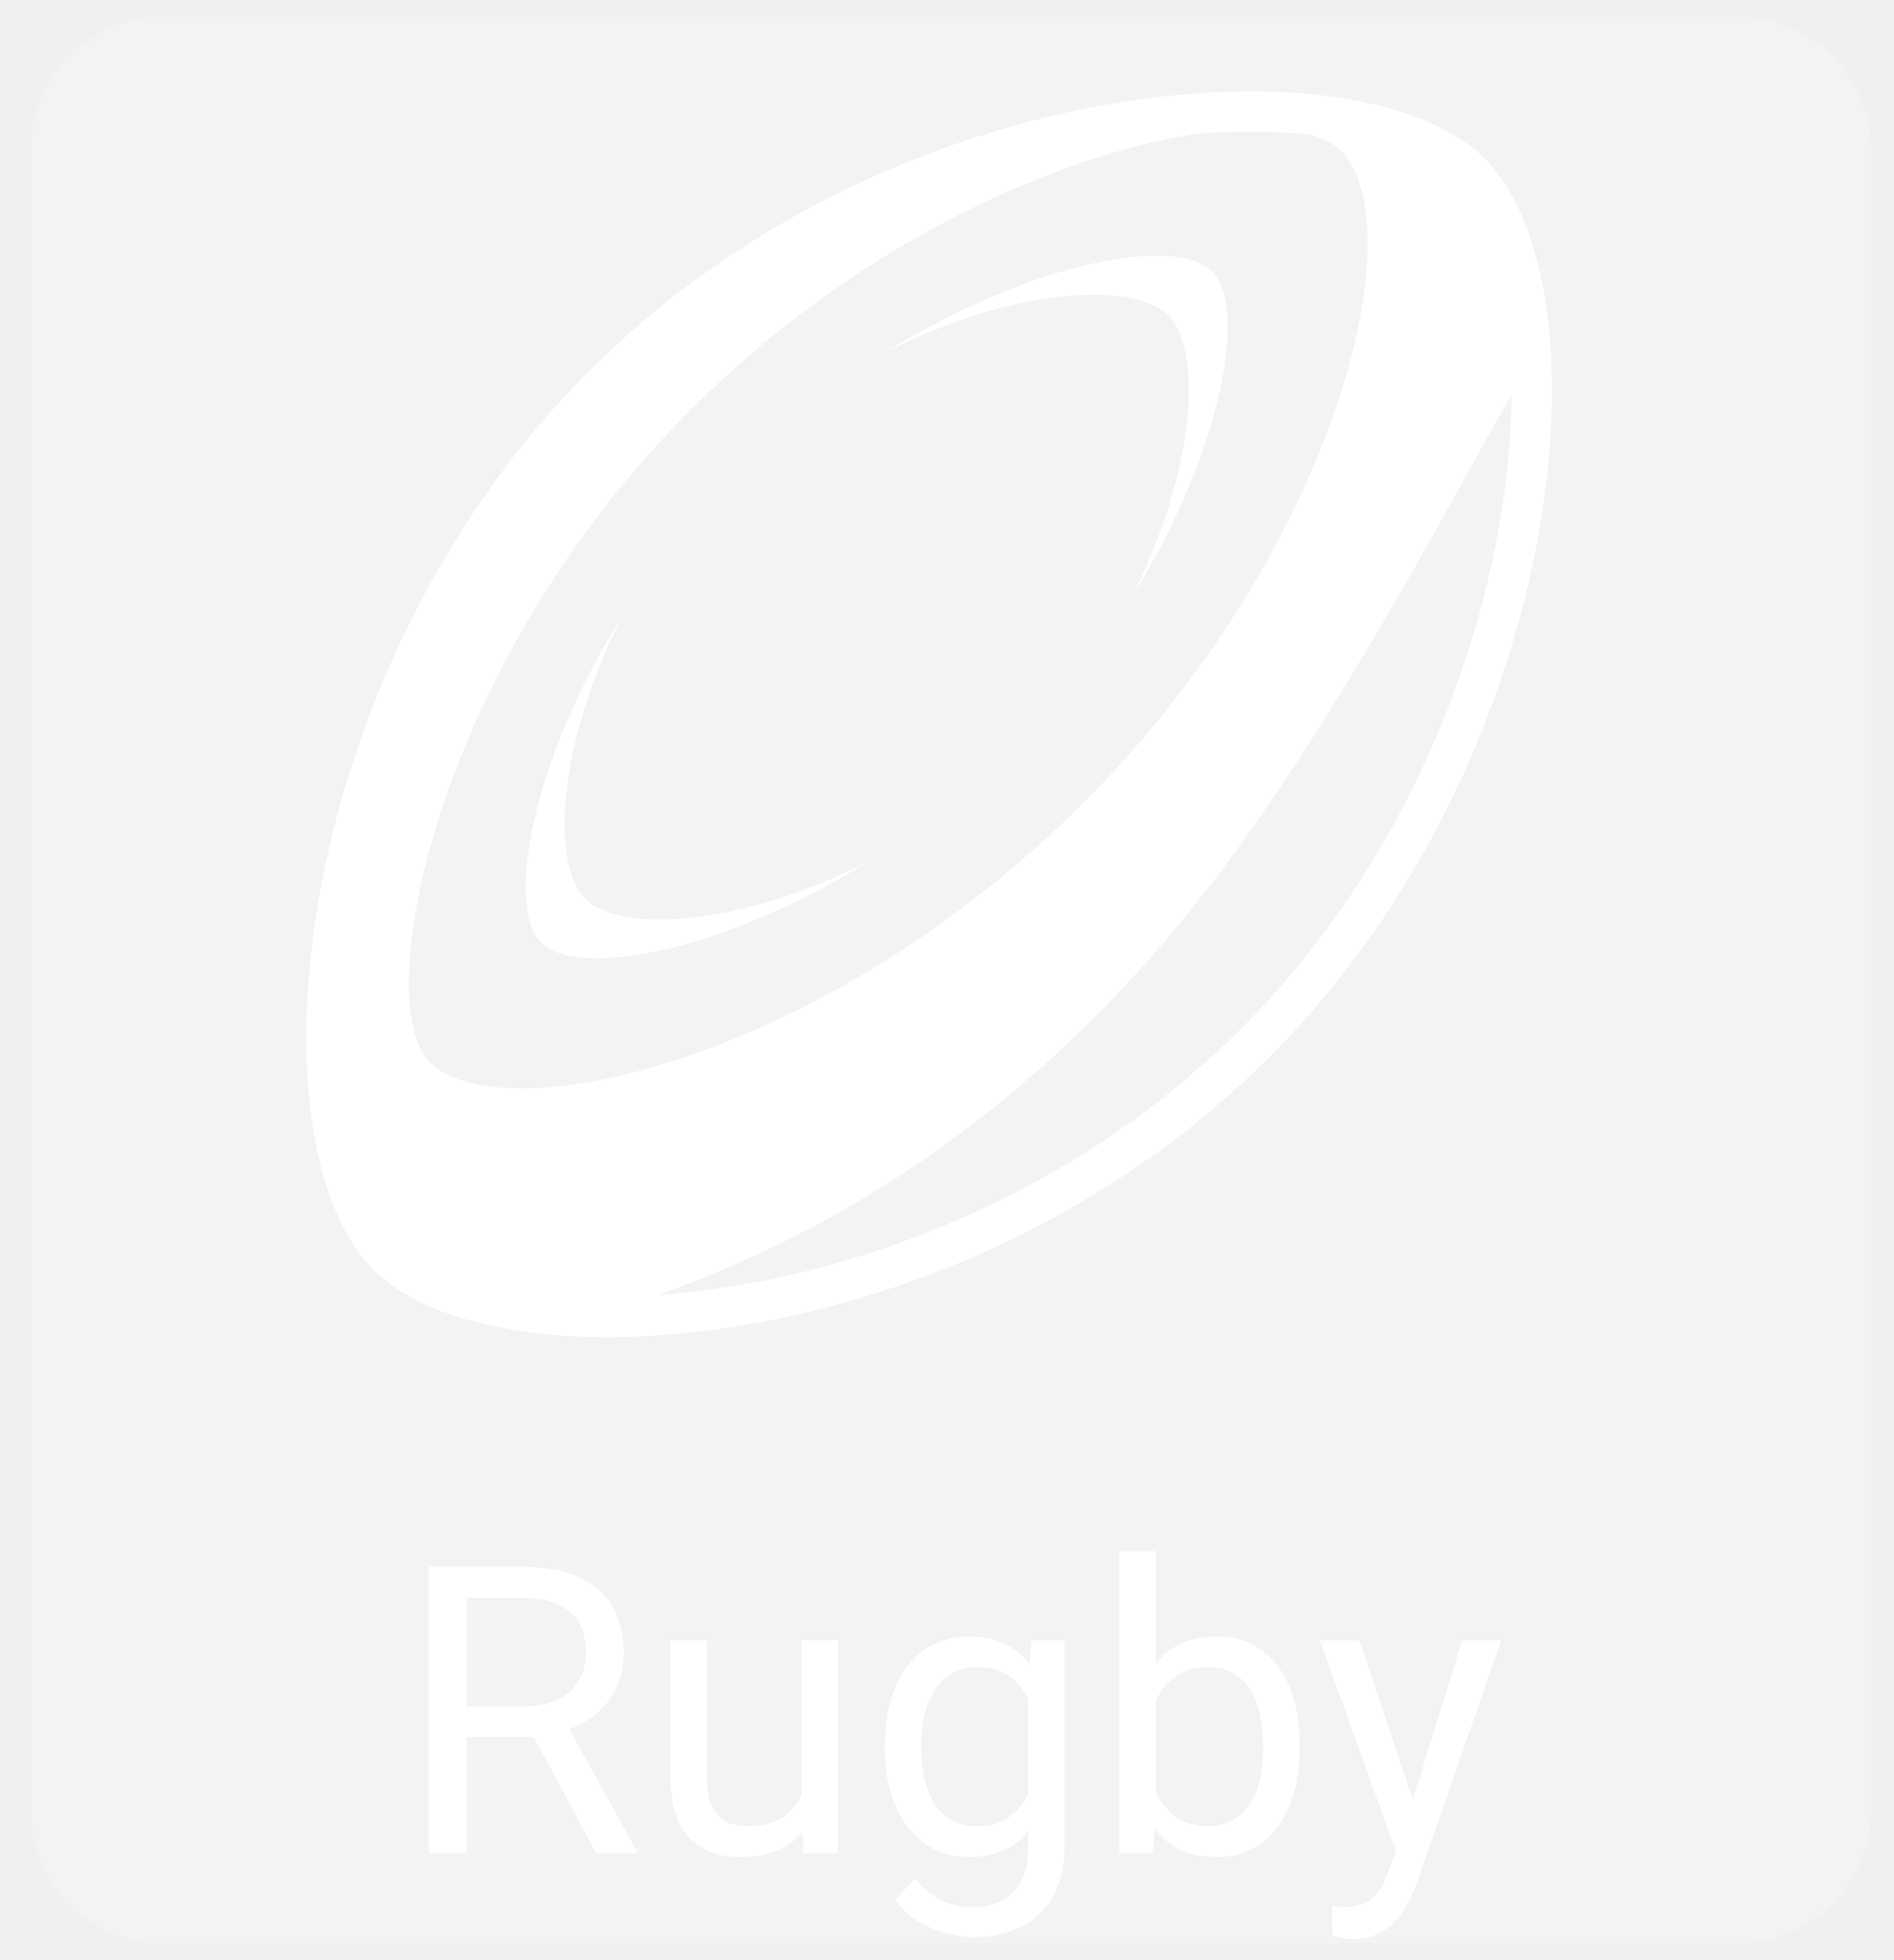
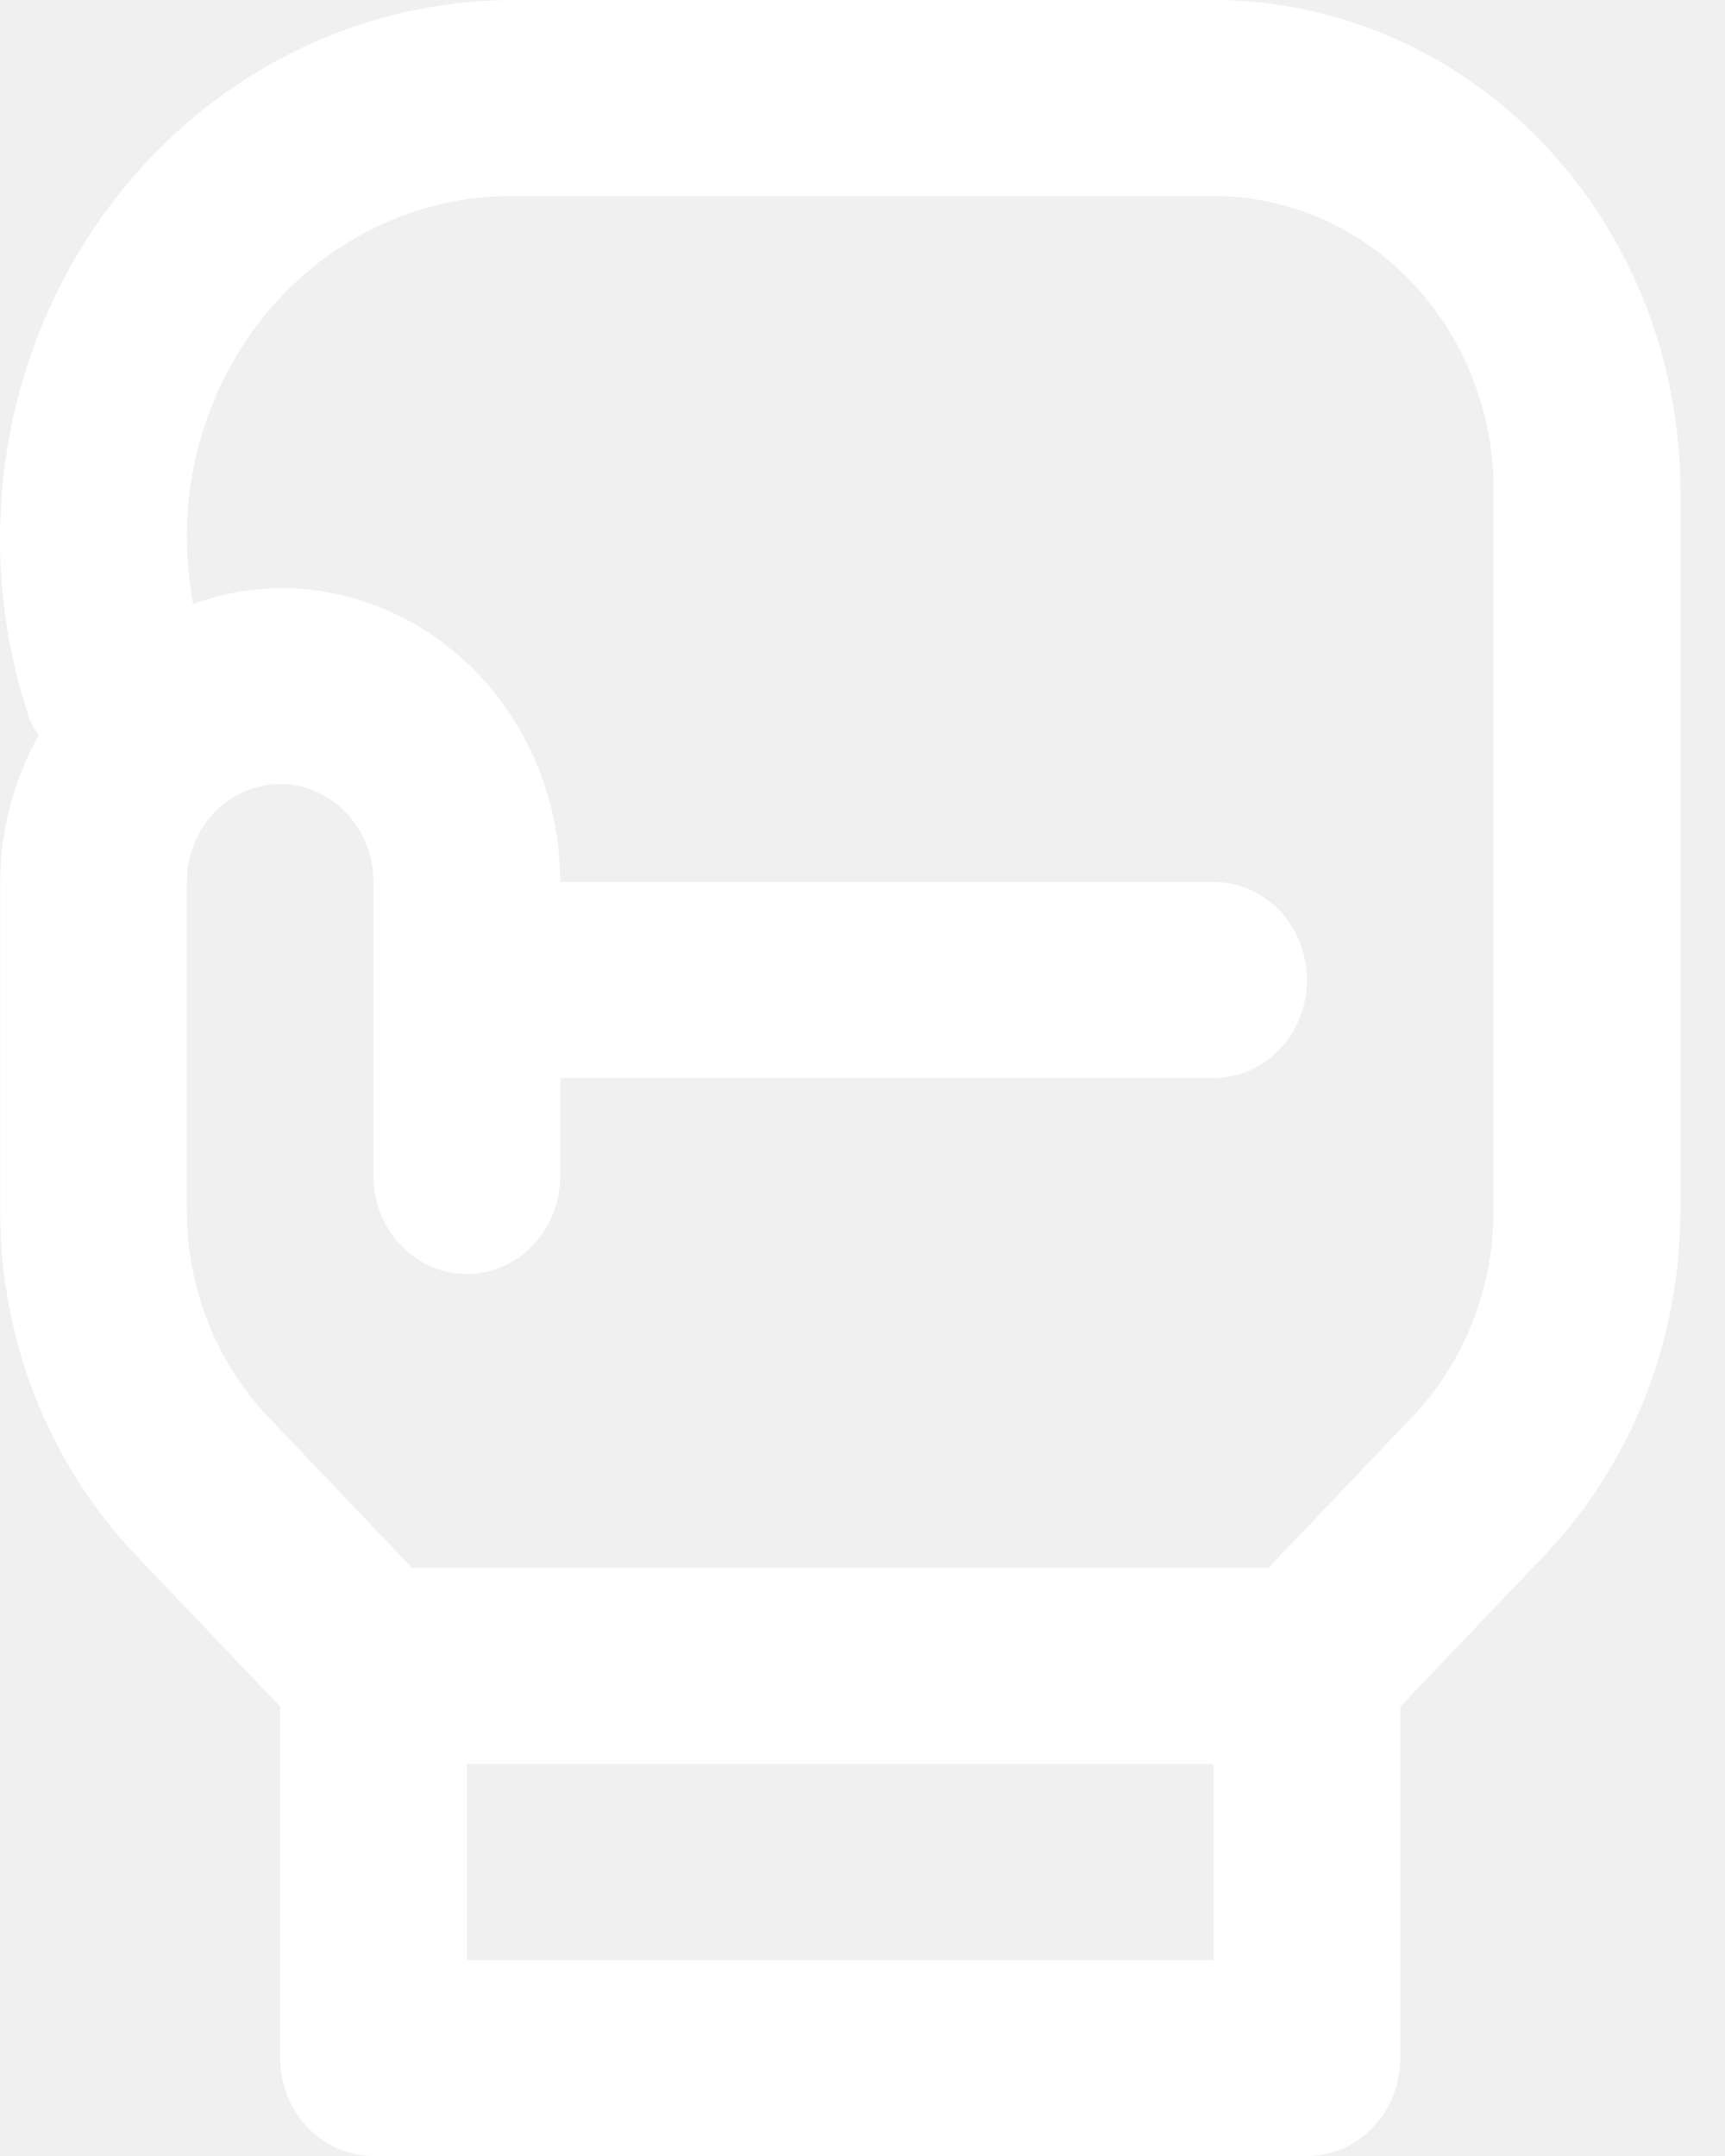
- <svg xmlns="http://www.w3.org/2000/svg" width="57" height="59" viewBox="0 0 57 59" fill="none">
-   <g clip-path="url(#clip0_268_934)">
-     <rect x="0.925" y="0.5" width="55.403" height="58" rx="4" fill="white" fill-opacity="0.2" />
-     <path d="M12.91 47.167H15.762C16.409 47.167 16.955 47.266 17.401 47.463C17.851 47.661 18.192 47.953 18.425 48.339C18.662 48.722 18.78 49.193 18.78 49.754C18.78 50.148 18.699 50.509 18.537 50.836C18.38 51.16 18.151 51.436 17.851 51.665C17.555 51.89 17.2 52.057 16.786 52.168L16.466 52.292H13.785L13.774 51.363H15.797C16.208 51.363 16.549 51.292 16.821 51.15C17.093 51.004 17.299 50.809 17.437 50.564C17.575 50.32 17.644 50.049 17.644 49.754C17.644 49.422 17.579 49.132 17.448 48.884C17.318 48.635 17.113 48.444 16.833 48.31C16.557 48.172 16.2 48.102 15.762 48.102H14.052V55.784H12.91V47.167ZM17.946 55.784L15.851 51.878L17.04 51.872L19.165 55.713V55.784H17.946ZM24.13 54.304V49.381H25.23V55.784H24.183L24.13 54.304ZM24.337 52.955L24.792 52.943C24.792 53.369 24.747 53.764 24.656 54.127C24.569 54.486 24.427 54.797 24.23 55.062C24.033 55.326 23.774 55.533 23.455 55.683C23.135 55.829 22.747 55.902 22.289 55.902C21.977 55.902 21.692 55.857 21.431 55.766C21.175 55.675 20.954 55.535 20.768 55.346C20.583 55.156 20.439 54.91 20.336 54.606C20.238 54.302 20.188 53.937 20.188 53.511V49.381H21.283V53.523C21.283 53.811 21.315 54.05 21.378 54.239C21.445 54.425 21.534 54.572 21.644 54.683C21.759 54.789 21.885 54.864 22.023 54.908C22.165 54.951 22.311 54.973 22.461 54.973C22.926 54.973 23.295 54.884 23.567 54.707C23.84 54.525 24.035 54.282 24.153 53.979C24.276 53.671 24.337 53.33 24.337 52.955ZM31.047 49.381H32.041V55.648C32.041 56.212 31.927 56.693 31.698 57.091C31.469 57.49 31.15 57.792 30.74 57.997C30.333 58.206 29.864 58.31 29.331 58.31C29.11 58.31 28.85 58.275 28.55 58.204C28.254 58.137 27.962 58.02 27.674 57.855C27.39 57.693 27.151 57.474 26.958 57.198L27.532 56.547C27.8 56.87 28.081 57.095 28.372 57.222C28.668 57.348 28.96 57.411 29.248 57.411C29.596 57.411 29.895 57.346 30.148 57.216C30.4 57.086 30.596 56.892 30.734 56.636C30.876 56.383 30.947 56.072 30.947 55.701V50.789L31.047 49.381ZM26.639 52.653V52.529C26.639 52.04 26.696 51.596 26.81 51.197C26.929 50.795 27.096 50.45 27.313 50.162C27.534 49.874 27.8 49.653 28.112 49.499C28.424 49.341 28.775 49.262 29.166 49.262C29.568 49.262 29.919 49.333 30.219 49.475C30.523 49.613 30.779 49.817 30.988 50.085C31.201 50.349 31.369 50.669 31.491 51.044C31.613 51.418 31.698 51.842 31.746 52.316V52.86C31.702 53.33 31.617 53.752 31.491 54.127C31.369 54.501 31.201 54.821 30.988 55.085C30.779 55.35 30.523 55.553 30.219 55.695C29.915 55.833 29.56 55.902 29.154 55.902C28.771 55.902 28.424 55.821 28.112 55.659C27.804 55.498 27.54 55.271 27.319 54.979C27.098 54.687 26.929 54.344 26.81 53.949C26.696 53.551 26.639 53.119 26.639 52.653ZM27.733 52.529V52.653C27.733 52.973 27.765 53.273 27.828 53.553C27.895 53.833 27.996 54.079 28.13 54.292C28.268 54.505 28.444 54.673 28.657 54.795C28.87 54.914 29.124 54.973 29.42 54.973C29.783 54.973 30.083 54.896 30.319 54.742C30.556 54.588 30.744 54.385 30.882 54.133C31.024 53.88 31.134 53.606 31.213 53.31V51.884C31.17 51.667 31.102 51.458 31.012 51.257C30.925 51.051 30.811 50.87 30.669 50.712C30.53 50.55 30.359 50.422 30.154 50.328C29.949 50.233 29.708 50.185 29.432 50.185C29.132 50.185 28.873 50.249 28.657 50.375C28.444 50.497 28.268 50.667 28.13 50.884C27.996 51.097 27.895 51.345 27.828 51.629C27.765 51.91 27.733 52.209 27.733 52.529ZM33.698 46.694H34.799V54.541L34.704 55.784H33.698V46.694ZM39.125 52.529V52.653C39.125 53.119 39.07 53.551 38.959 53.949C38.849 54.344 38.687 54.687 38.474 54.979C38.261 55.271 38.001 55.498 37.693 55.659C37.385 55.821 37.032 55.902 36.634 55.902C36.227 55.902 35.87 55.833 35.562 55.695C35.259 55.553 35.002 55.35 34.793 55.085C34.584 54.821 34.416 54.501 34.29 54.127C34.168 53.752 34.083 53.33 34.036 52.86V52.316C34.083 51.842 34.168 51.418 34.29 51.044C34.416 50.669 34.584 50.349 34.793 50.085C35.002 49.817 35.259 49.613 35.562 49.475C35.866 49.333 36.219 49.262 36.622 49.262C37.024 49.262 37.381 49.341 37.693 49.499C38.005 49.653 38.265 49.874 38.474 50.162C38.687 50.45 38.849 50.795 38.959 51.197C39.07 51.596 39.125 52.04 39.125 52.529ZM38.024 52.653V52.529C38.024 52.209 37.995 51.91 37.935 51.629C37.876 51.345 37.782 51.097 37.651 50.884C37.521 50.667 37.35 50.497 37.137 50.375C36.924 50.249 36.661 50.185 36.349 50.185C36.073 50.185 35.833 50.233 35.628 50.328C35.426 50.422 35.255 50.55 35.113 50.712C34.971 50.87 34.854 51.051 34.764 51.257C34.677 51.458 34.612 51.667 34.568 51.884V53.31C34.631 53.586 34.734 53.852 34.876 54.109C35.022 54.361 35.215 54.569 35.456 54.73C35.701 54.892 36.002 54.973 36.361 54.973C36.657 54.973 36.91 54.914 37.119 54.795C37.332 54.673 37.504 54.505 37.634 54.292C37.768 54.079 37.866 53.833 37.93 53.553C37.993 53.273 38.024 52.973 38.024 52.653ZM42.238 55.121L44.019 49.381H45.191L42.622 56.772C42.563 56.93 42.484 57.099 42.386 57.281C42.291 57.466 42.169 57.642 42.019 57.807C41.869 57.973 41.687 58.107 41.474 58.21C41.265 58.316 41.015 58.37 40.723 58.37C40.636 58.37 40.526 58.358 40.391 58.334C40.257 58.31 40.163 58.291 40.107 58.275L40.101 57.387C40.133 57.391 40.182 57.395 40.249 57.399C40.32 57.407 40.37 57.411 40.397 57.411C40.646 57.411 40.857 57.377 41.03 57.31C41.204 57.247 41.35 57.139 41.468 56.985C41.591 56.835 41.695 56.628 41.782 56.364L42.238 55.121ZM40.93 49.381L42.593 54.352L42.877 55.505L42.09 55.908L39.734 49.381H40.93Z" fill="white" />
-     <g clip-path="url(#clip1_268_934)">
-       <path d="M44.689 4.768C43.407 3.486 40.844 2.75 37.655 2.75C32.093 2.75 23.926 4.974 17.691 11.213C8.788 20.125 7.38 34.357 11.251 38.232C12.533 39.514 15.096 40.25 18.285 40.25H18.286C23.848 40.25 32.013 38.026 38.248 31.786C47.152 22.875 48.561 8.644 44.689 4.768ZM37.655 3.96C38.278 3.96 38.87 3.995 39.434 4.053C39.836 4.166 40.155 4.327 40.368 4.539C42.564 6.737 40.358 16.416 32.614 24.169C24.867 31.921 15.124 34.163 12.929 31.964C11.154 30.188 13.034 20.098 20.781 12.345C25.854 7.269 31.87 4.683 35.951 4.034C36.518 3.987 37.087 3.962 37.655 3.96ZM37.394 30.931C31.964 36.364 25.023 38.613 19.807 38.979C24.882 37.176 31.559 33.522 37.412 25.329C40.803 20.583 43.546 15.334 45.506 11.862C45.475 17.419 43.115 25.206 37.394 30.931Z" fill="white" />
-       <path d="M17.616 27.056C16.564 26.004 16.801 22.318 18.736 18.536C15.963 22.983 15.226 27.309 16.295 28.379C17.363 29.449 21.686 28.711 26.131 25.936C22.35 27.871 18.668 28.109 17.616 27.056Z" fill="white" />
-       <path d="M35.168 9.49C36.22 10.543 35.984 14.227 34.048 18.011C36.822 13.563 37.559 9.237 36.489 8.167C35.421 7.097 31.098 7.835 26.653 10.611C30.433 8.674 34.116 8.437 35.168 9.49Z" fill="white" />
-     </g>
-   </g>
-   <defs>
-     <clipPath id="clip0_268_934">
-       <rect x="0.925" y="0.5" width="55.403" height="58" rx="4" fill="white" />
-     </clipPath>
-     <clipPath id="clip1_268_934">
-       <rect width="41.552" height="41.552" fill="white" transform="translate(7.41803 0.932837)" />
-     </clipPath>
-   </defs>
+ <svg xmlns="http://www.w3.org/2000/svg" width="36" height="45" viewBox="0 0 36 45" fill="none">
+   <path d="M25.328 3.81656e-07H10.717C9.003 -0 7.313 0.431 5.791 1.258C4.268 2.085 2.957 3.284 1.967 4.753C0.977 6.223 0.337 7.92 0.102 9.703C-0.134 11.486 0.041 13.302 0.613 14.999C0.666 15.123 0.731 15.24 0.807 15.349C0.285 16.276 0.007 17.332 0.003 18.409V25.247C-0.001 26.591 0.249 27.922 0.739 29.163C1.228 30.405 1.948 31.532 2.855 32.48L5.847 35.62V42.955C5.847 43.497 6.052 44.017 6.418 44.401C6.783 44.785 7.278 45 7.795 45H27.276C27.792 45 28.288 44.785 28.653 44.401C29.018 44.017 29.224 43.497 29.224 42.955V35.62L32.216 32.48C33.123 31.532 33.842 30.405 34.332 29.163C34.821 27.922 35.071 26.591 35.068 25.247V10.227C35.065 7.516 34.037 4.916 32.212 2.999C30.386 1.082 27.91 0.003 25.328 3.81656e-07ZM25.328 40.909H9.743V36.818H25.328V40.909ZM31.172 25.247C31.174 26.053 31.024 26.852 30.73 27.597C30.437 28.342 30.005 29.019 29.461 29.587L26.469 32.727H8.601L5.609 29.587C5.065 29.019 4.634 28.342 4.34 27.597C4.047 26.852 3.897 26.053 3.899 25.247V18.409C3.899 17.867 4.104 17.346 4.469 16.963C4.835 16.579 5.33 16.364 5.847 16.364C6.364 16.364 6.859 16.579 7.224 16.963C7.59 17.346 7.795 17.867 7.795 18.409V24.546C7.795 25.088 8 25.608 8.366 25.992C8.731 26.375 9.226 26.591 9.743 26.591C10.26 26.591 10.755 26.375 11.12 25.992C11.486 25.608 11.691 25.088 11.691 24.546V22.5H25.328C25.844 22.5 26.34 22.285 26.705 21.901C27.07 21.517 27.276 20.997 27.276 20.454C27.276 19.912 27.07 19.392 26.705 19.008C26.34 18.625 25.844 18.409 25.328 18.409H11.691C11.691 16.782 11.075 15.221 9.979 14.07C8.883 12.919 7.397 12.273 5.847 12.273C5.229 12.281 4.616 12.394 4.031 12.606C3.833 11.57 3.857 10.5 4.102 9.475C4.347 8.45 4.806 7.495 5.446 6.68C6.086 5.864 6.892 5.209 7.803 4.761C8.715 4.313 9.711 4.084 10.717 4.091H25.328C26.877 4.091 28.364 4.737 29.46 5.888C30.556 7.039 31.172 8.6 31.172 10.227V25.247Z" fill="white" />
</svg>
